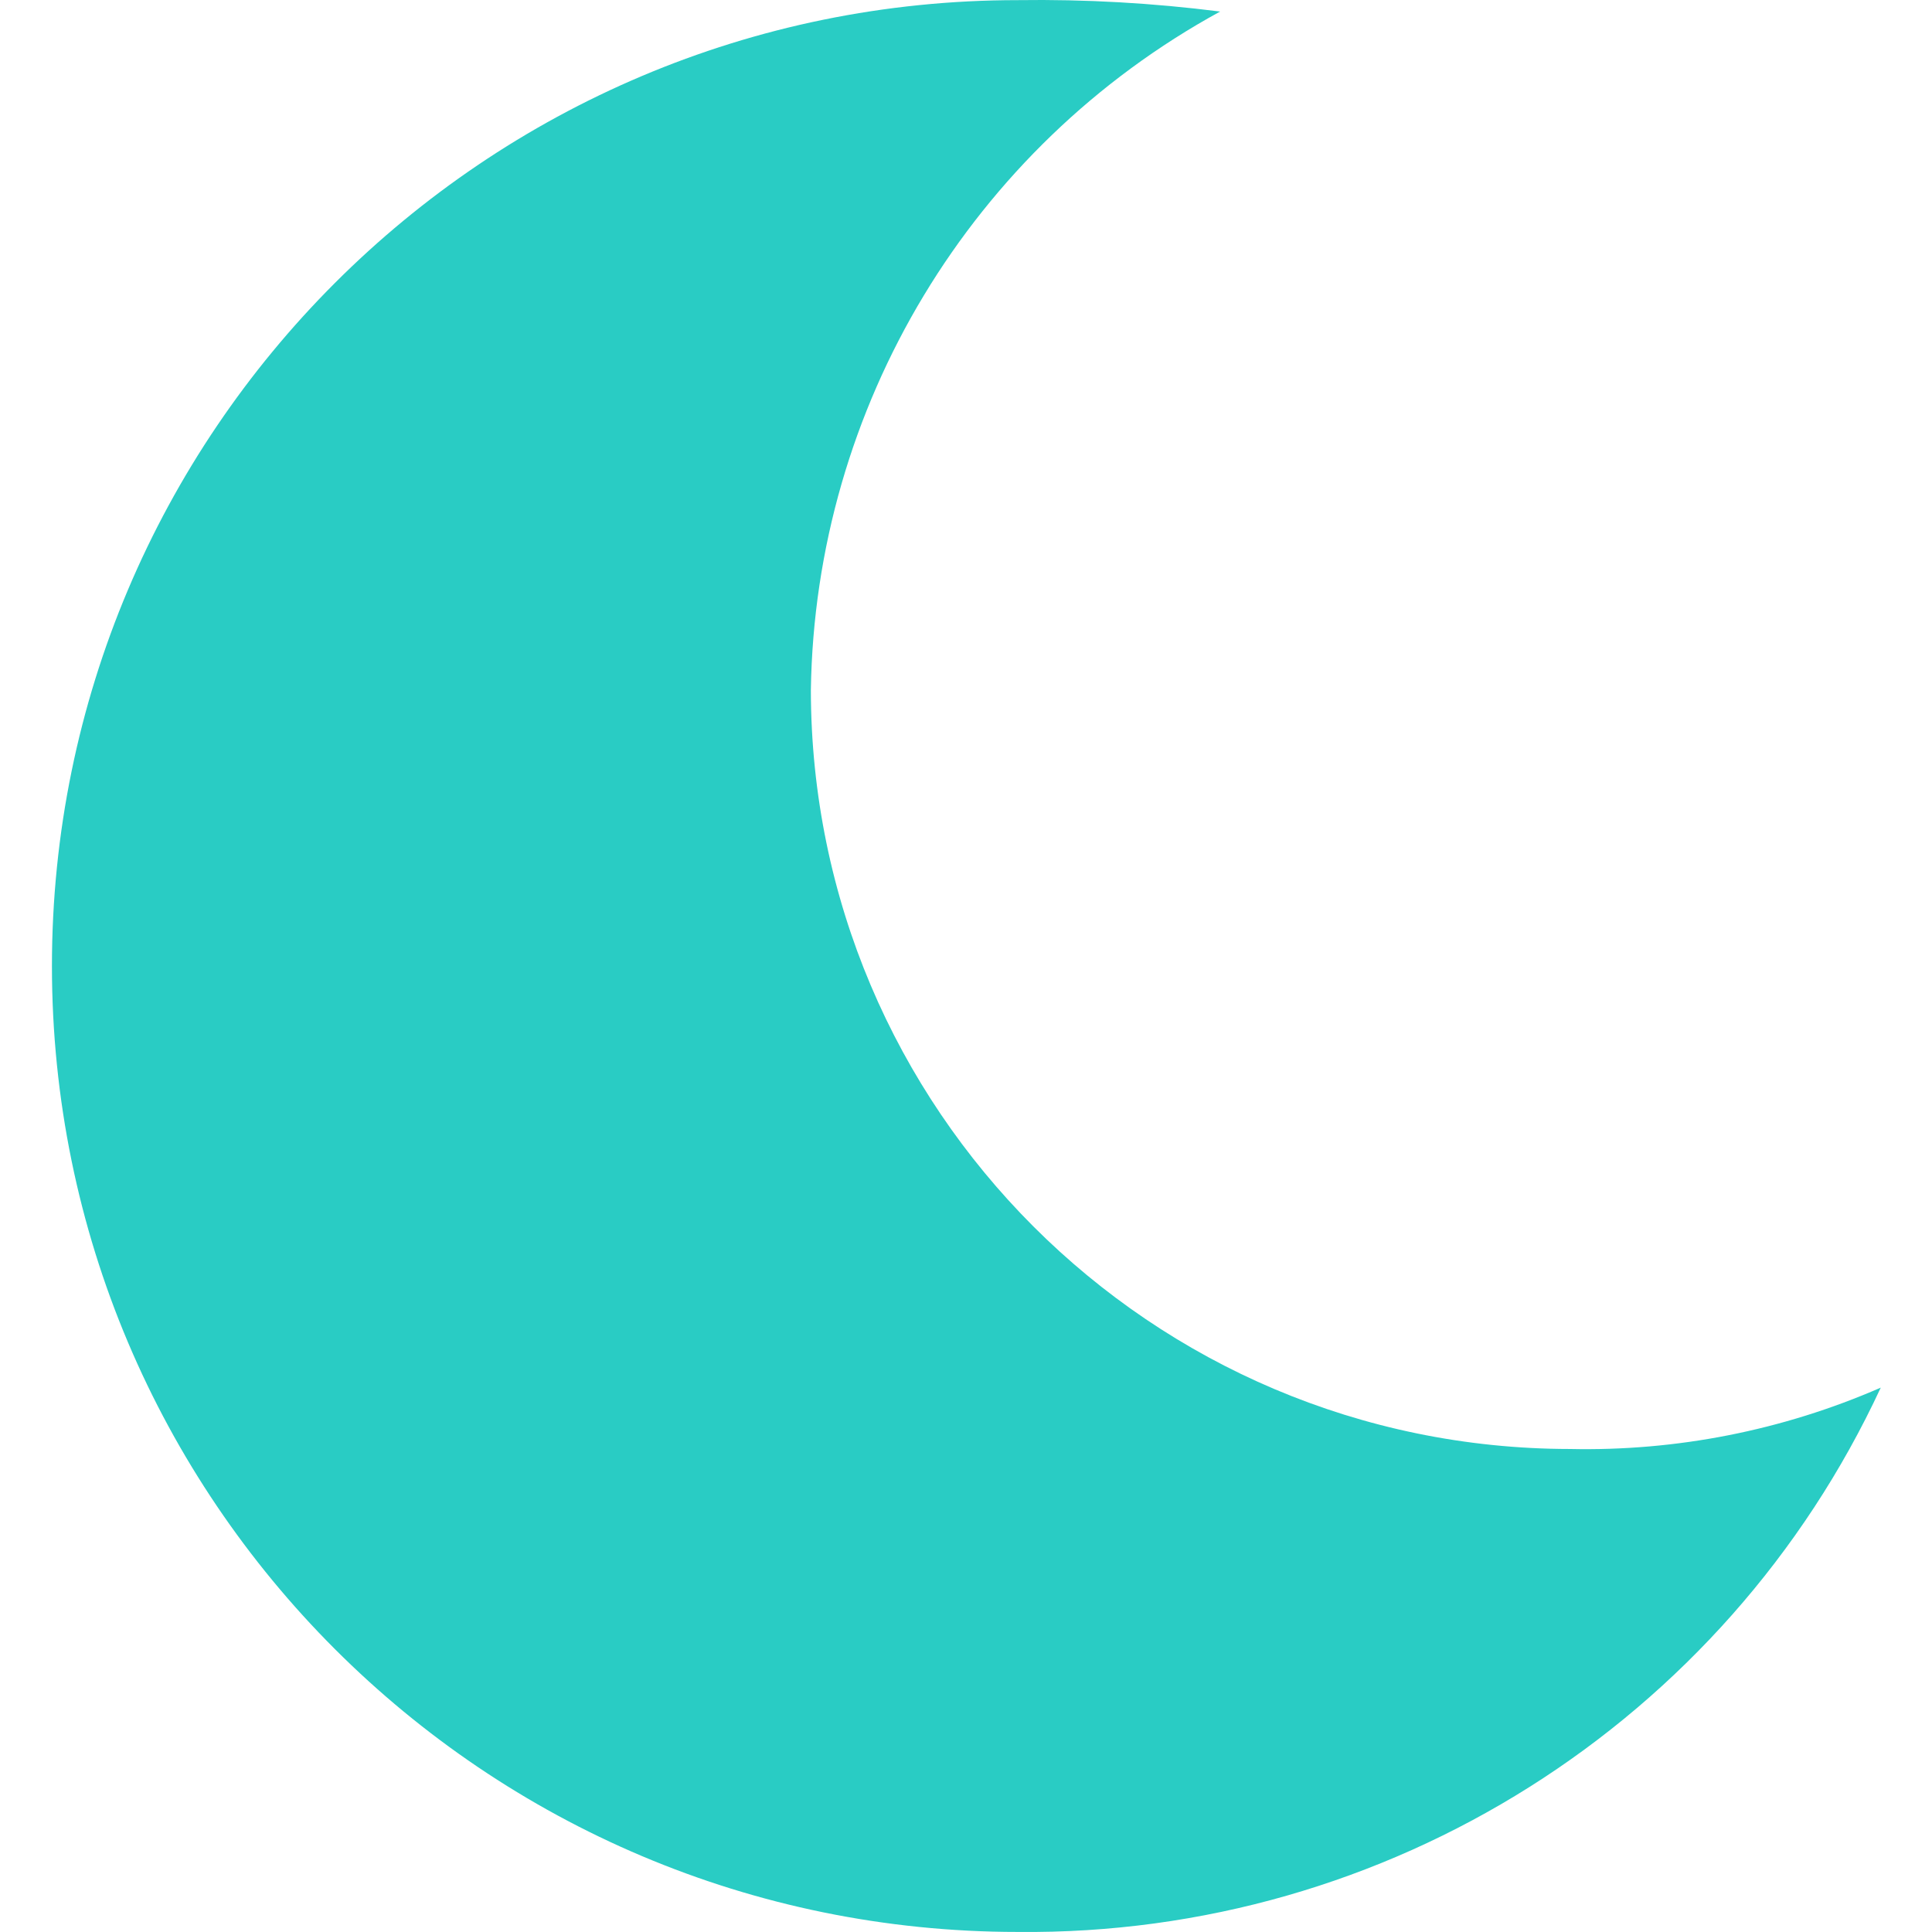
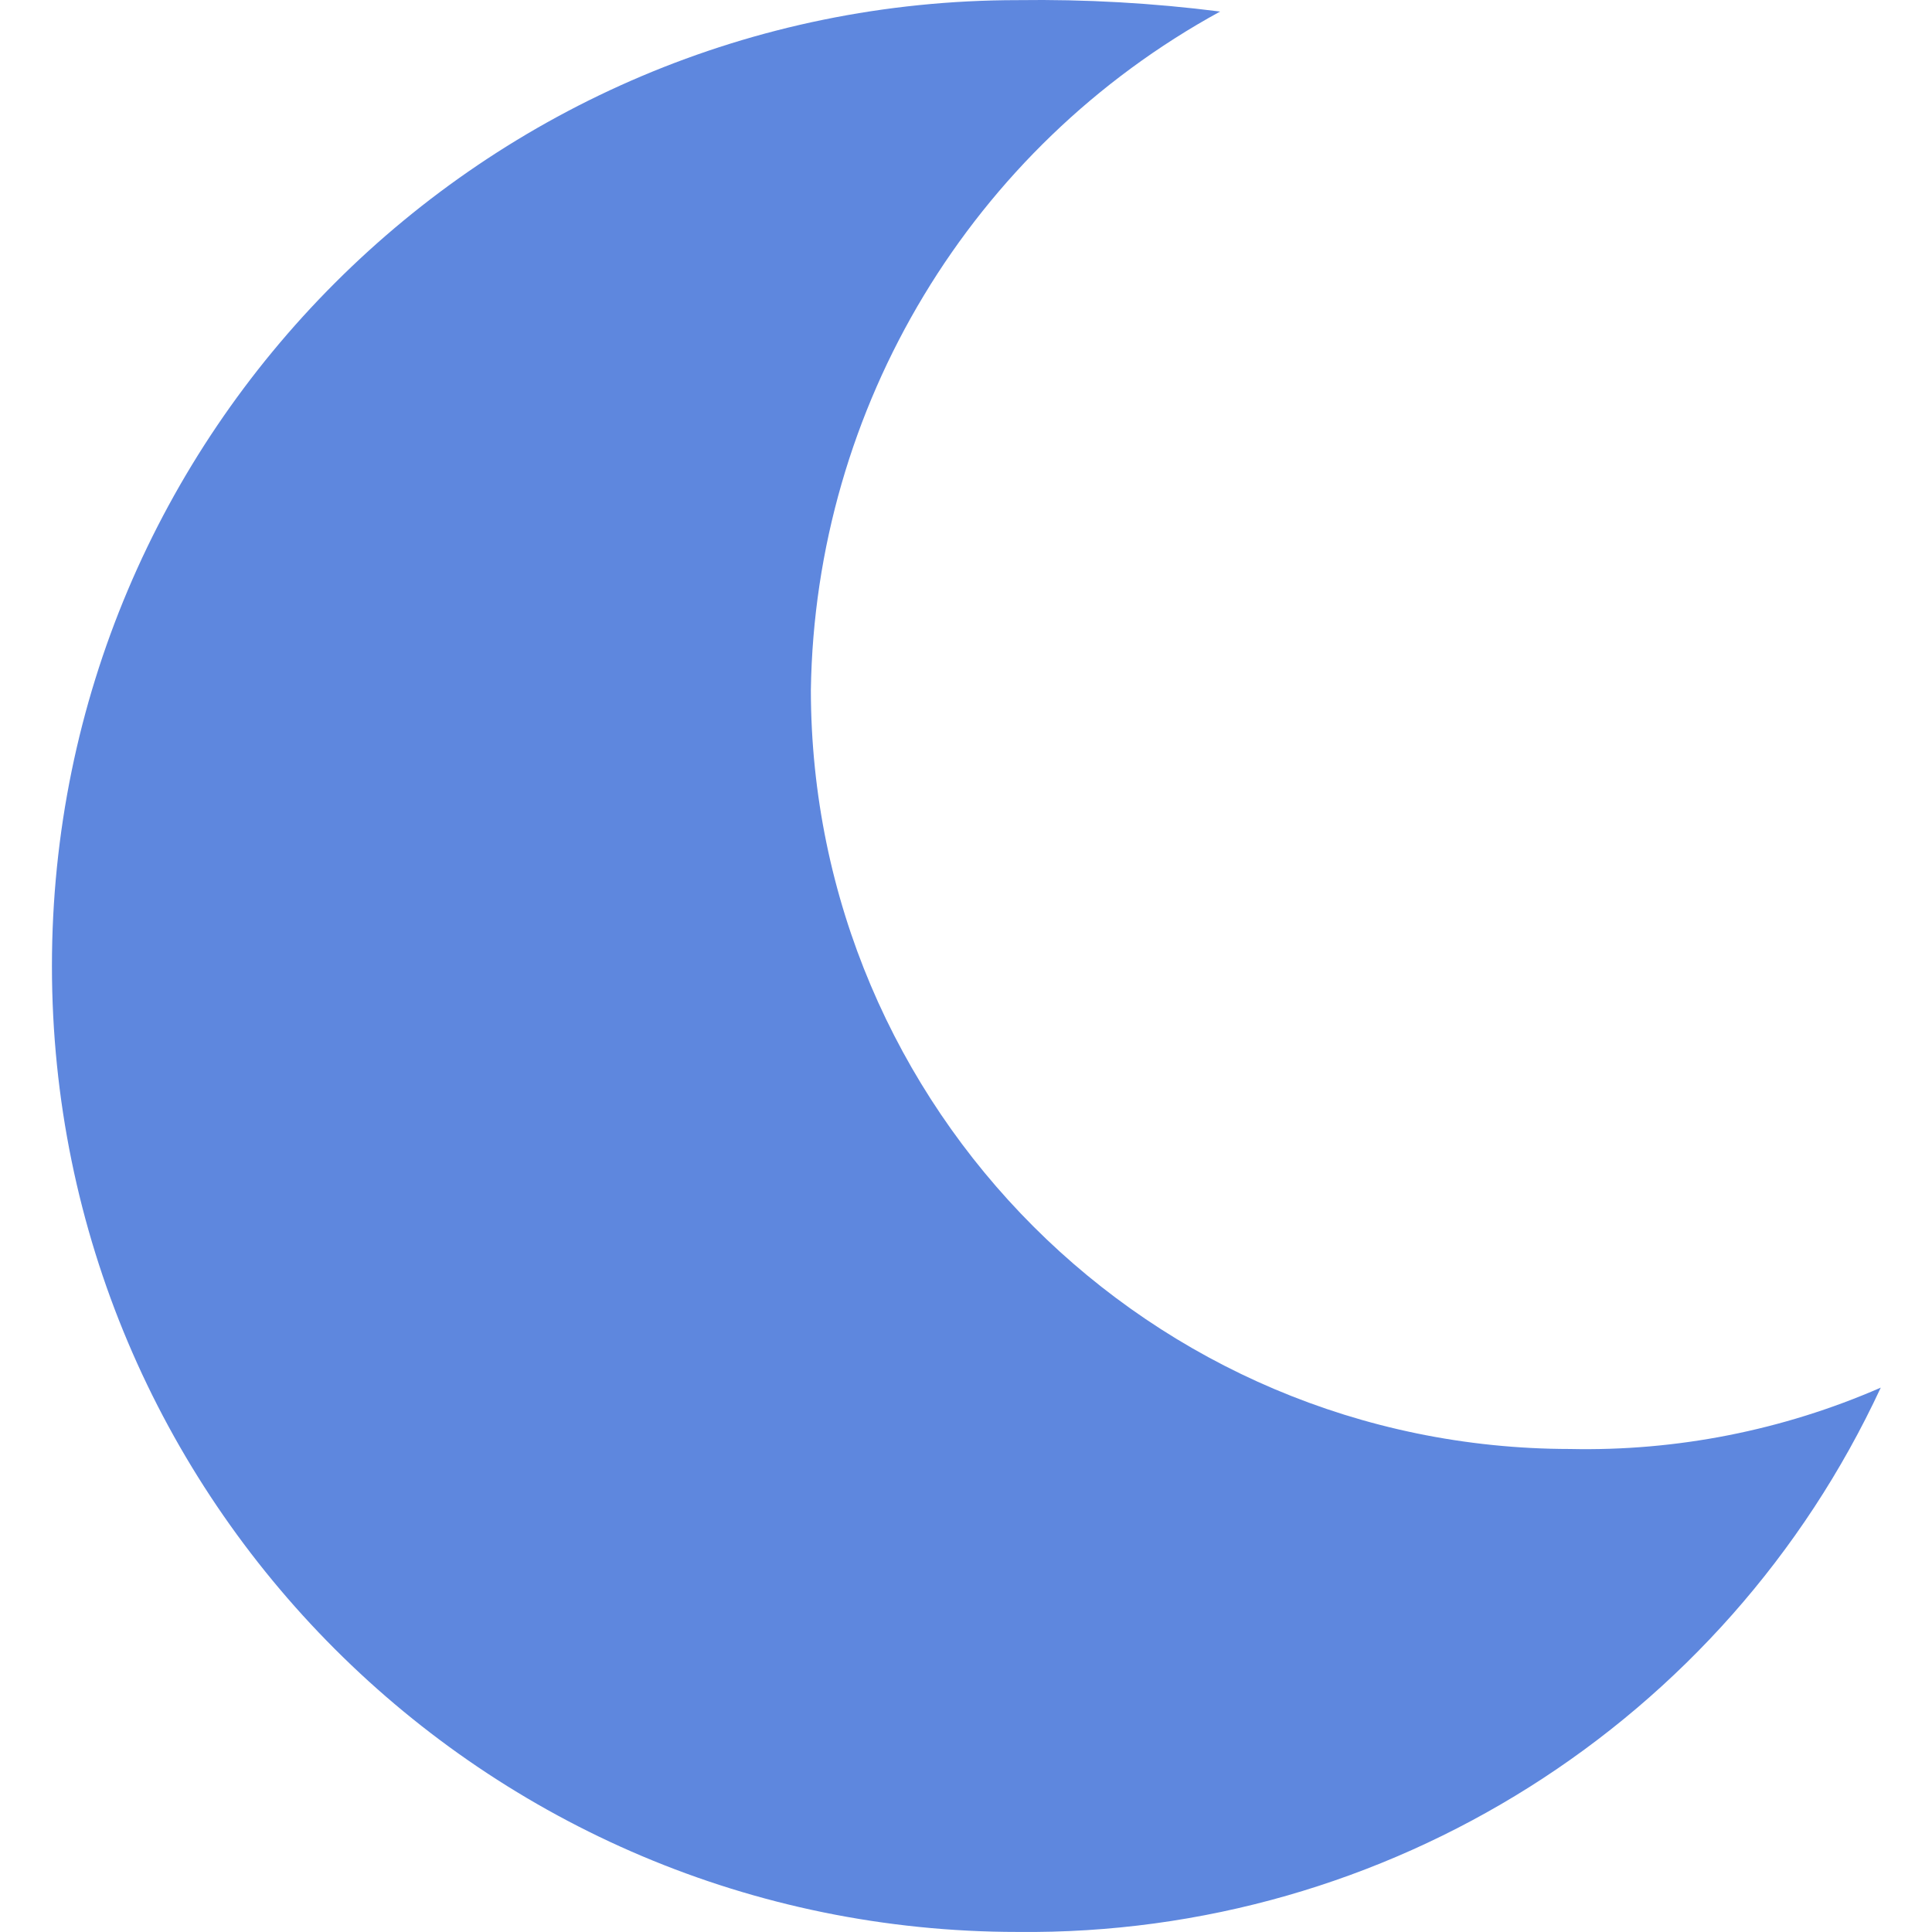
<svg xmlns="http://www.w3.org/2000/svg" height="448pt" viewBox="-12 0 448 448.045" width="448pt">
-   <path fill="#29CCC4" d="m224.023 448.031c85.715.902 164.012-48.488 200.117-126.23-22.723 9.914-47.332 14.77-72.117 14.23-97.156-.109-175.891-78.844-176-176 .973-65.719 37.234-125.832 94.91-157.352-15.555-1.98-31.23-2.867-46.91-2.648-123.715 0-224 100.289-224 224 0 123.715 100.285 224 224 224zm0 0" />
+   <path fill="#5E87DE" d="m224.023 448.031c85.715.902 164.012-48.488 200.117-126.23-22.723 9.914-47.332 14.77-72.117 14.23-97.156-.109-175.891-78.844-176-176 .973-65.719 37.234-125.832 94.91-157.352-15.555-1.98-31.23-2.867-46.91-2.648-123.715 0-224 100.289-224 224 0 123.715 100.285 224 224 224zm0 0" />
</svg>
